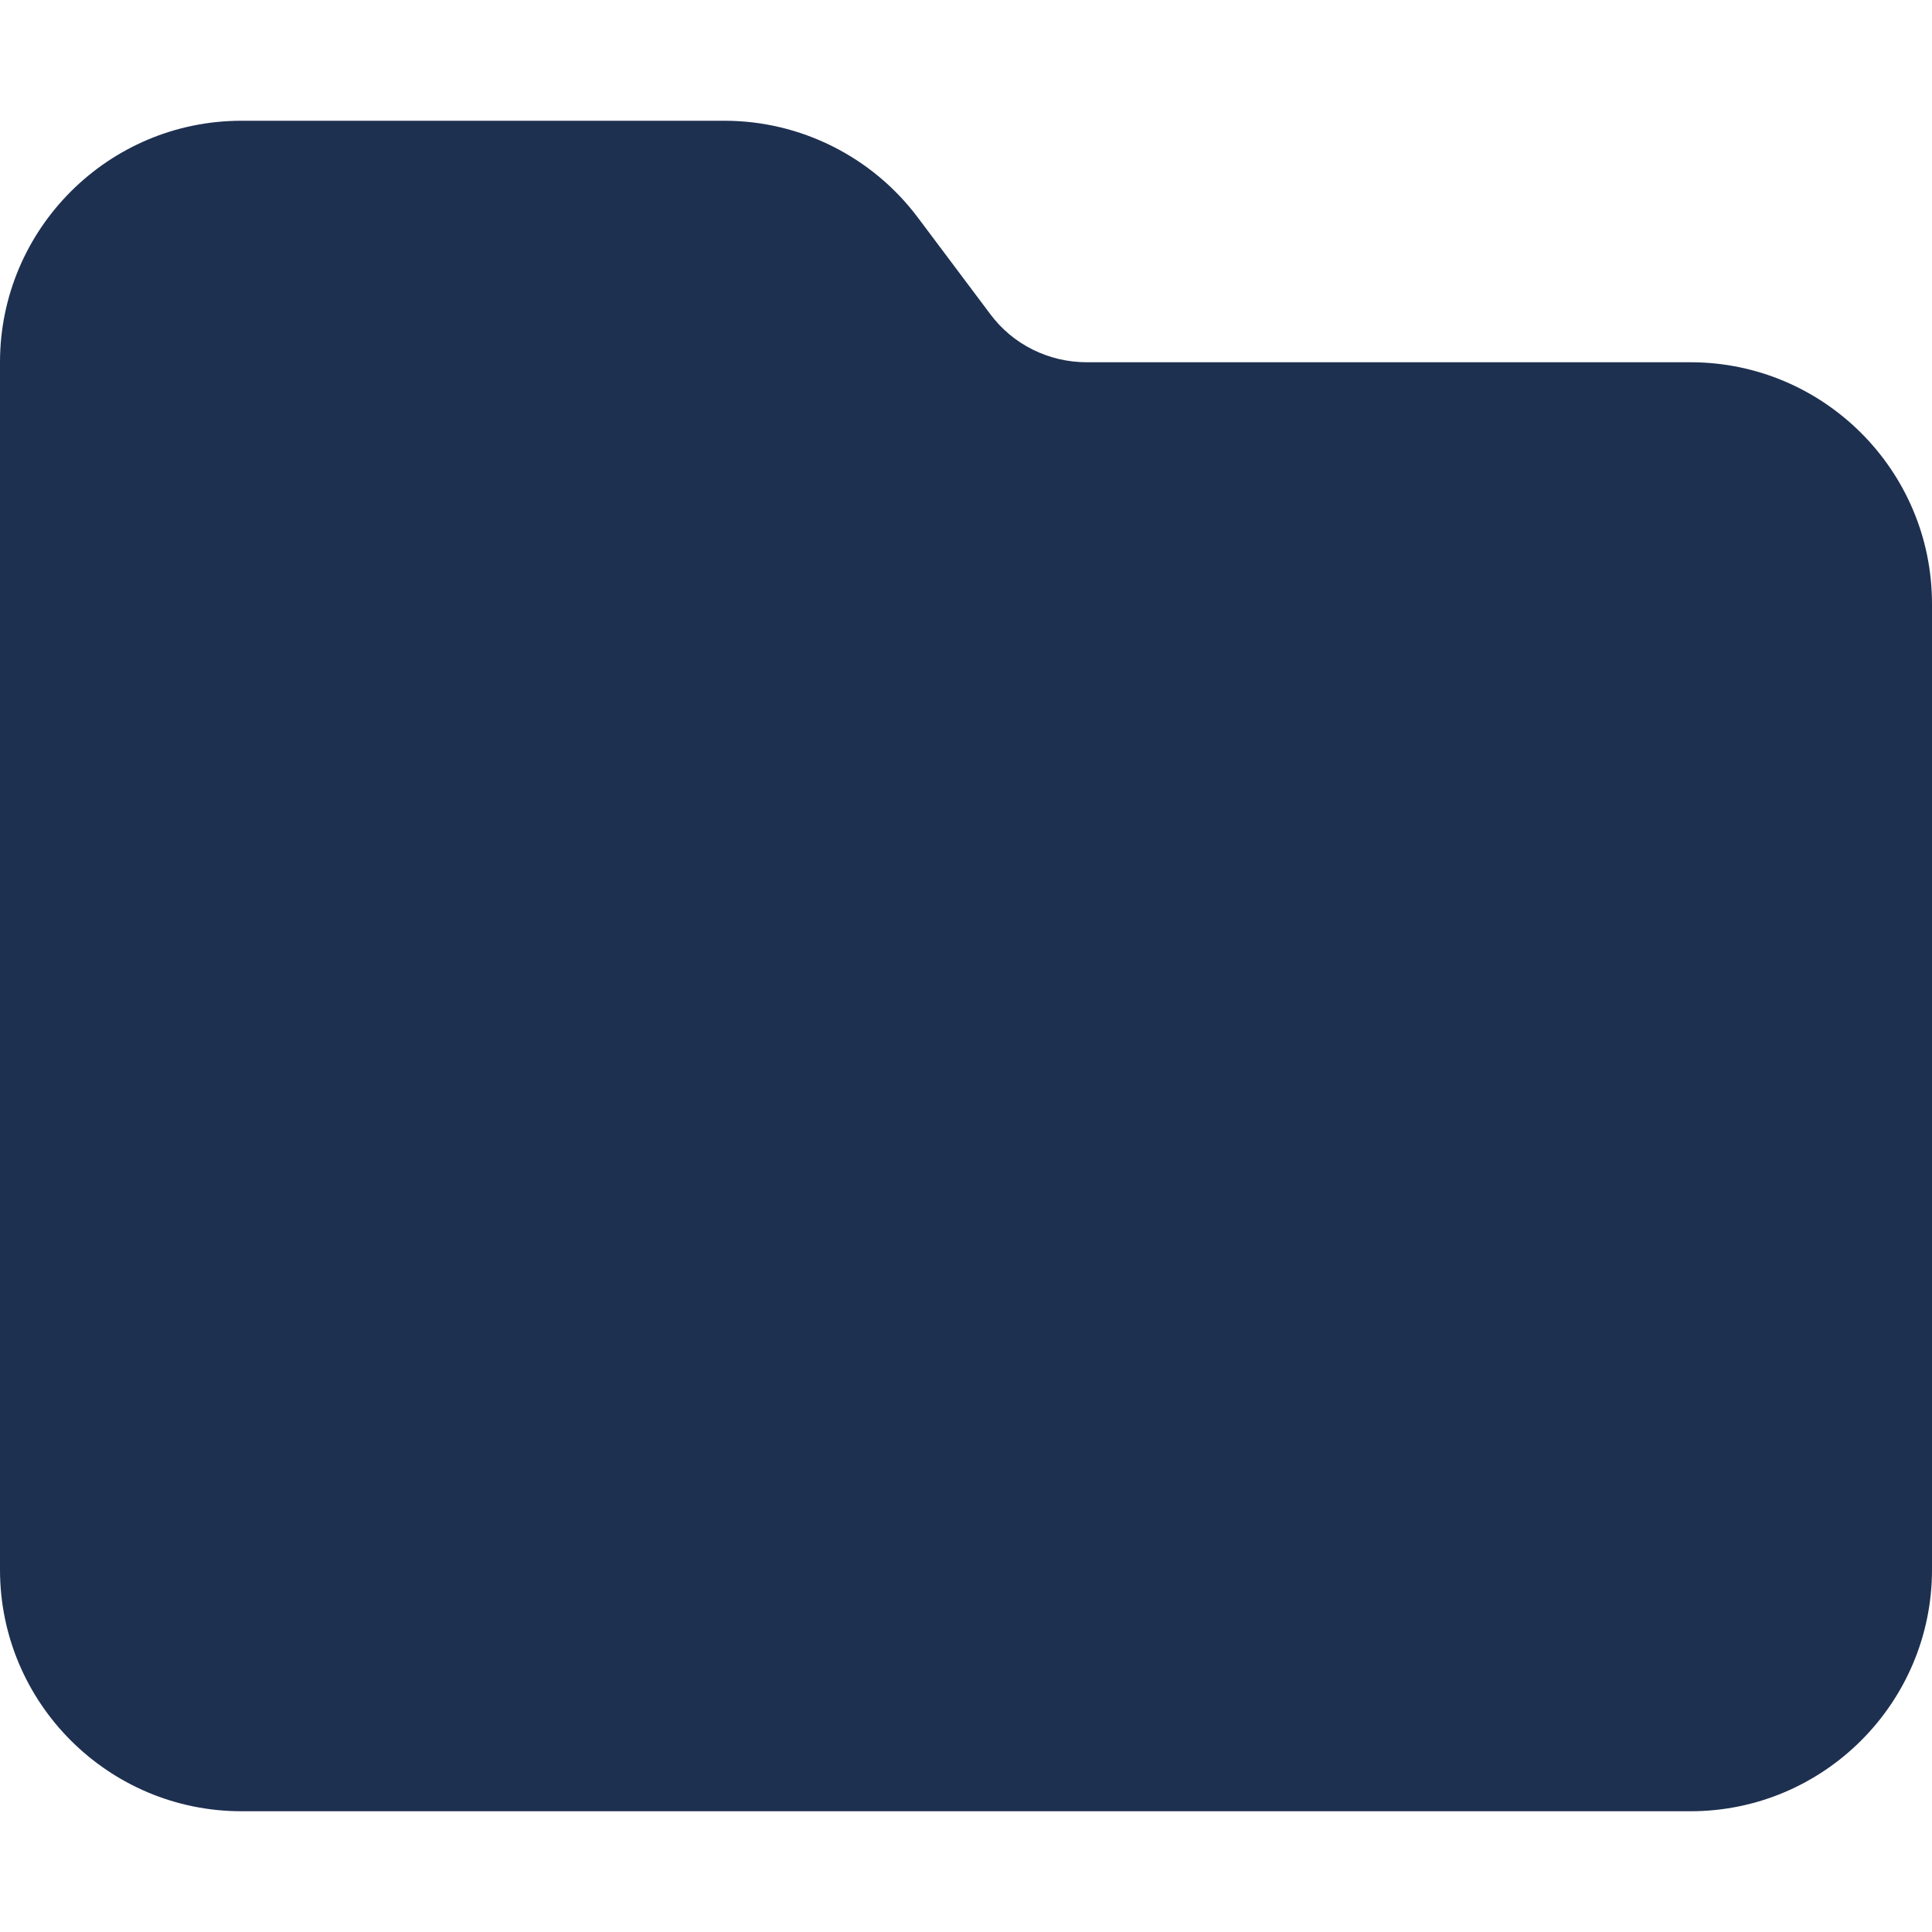
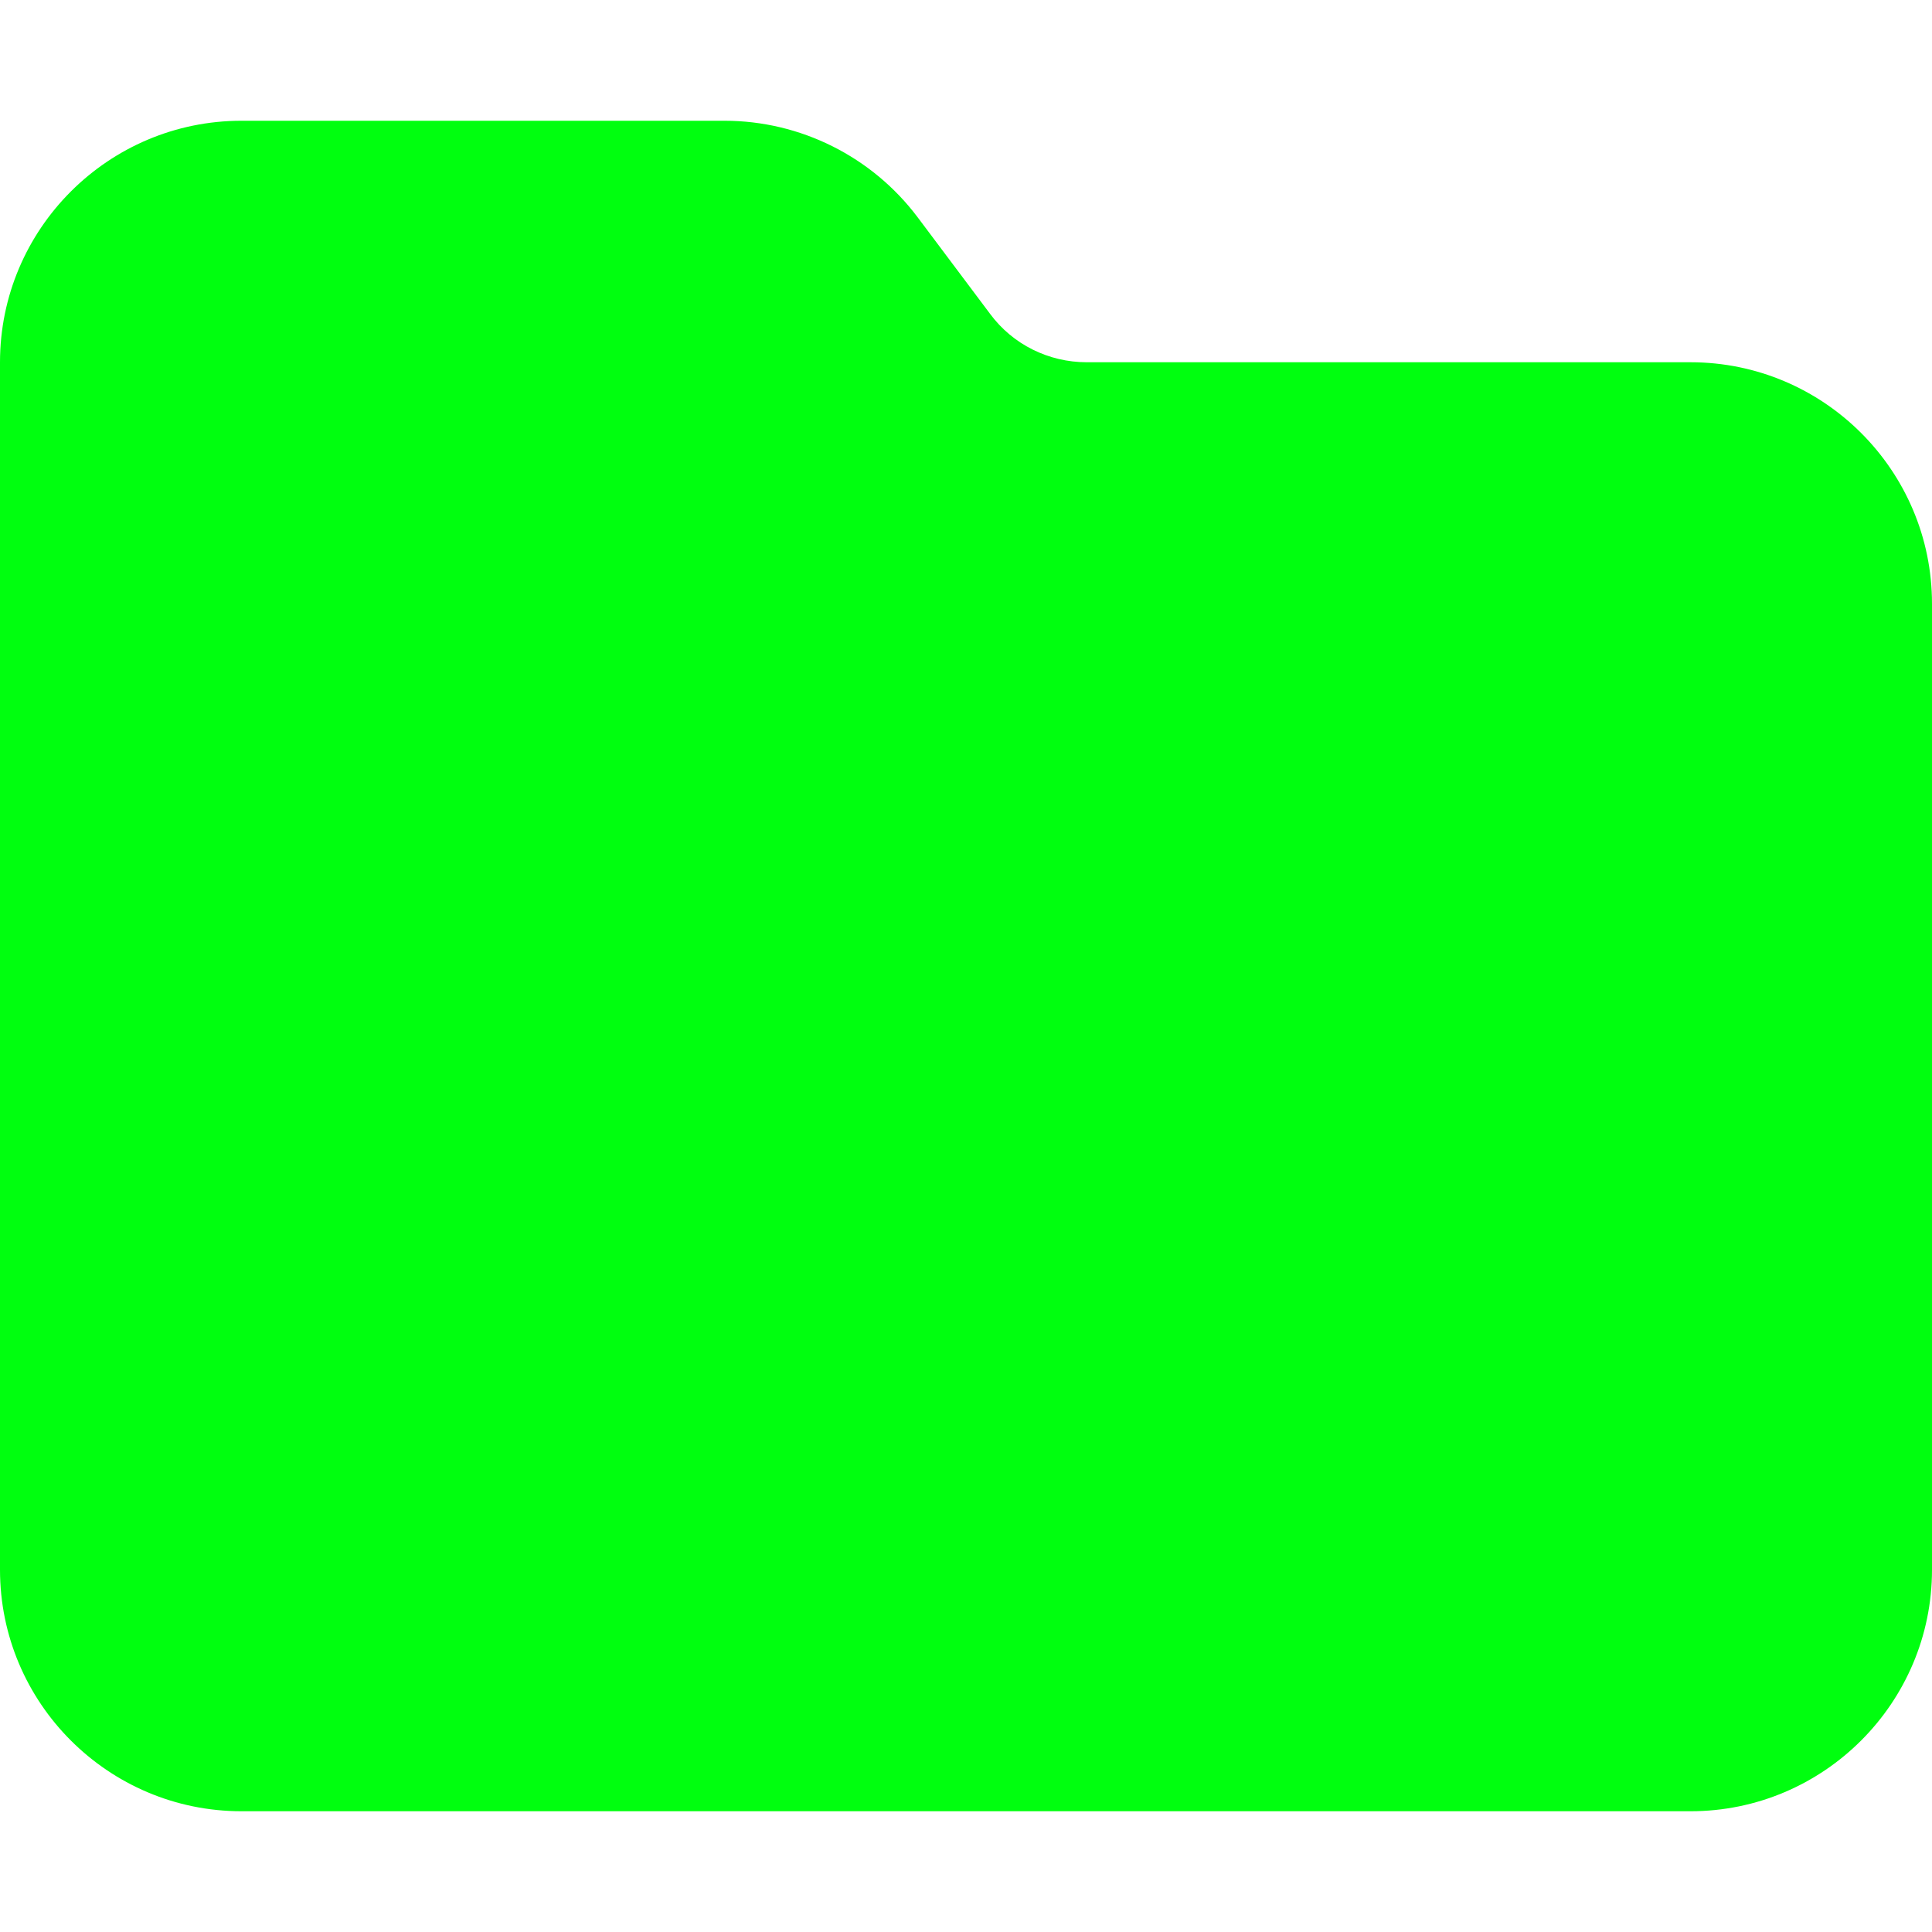
<svg xmlns="http://www.w3.org/2000/svg" height="16" width="16" viewBox="0 0 512 512">
-   <path opacity="1" fill="#1E3050" d="M64 480H448c35.3 0 64-28.7 64-64V160c0-35.3-28.7-64-64-64H288c-10.1 0-19.6-4.7-25.6-12.8L243.2 57.6C231.1 41.5 212.1 32 192 32H64C28.7 32 0 60.7 0 96V416c0 35.3 28.7 64 64 64z" />
+   <path fill="#00ff0f" d="M64 480h384c35.3 0 64-28.7 64-64V160c0-35.3-28.7-64-64-64H288c-10.1 0-19.6-4.7-25.6-12.8l-19.2-25.6C231.1 41.5 212.1 32 192 32H64C28.7 32 0 60.7 0 96v320c0 35.3 28.7 64 64 64" />
</svg>
